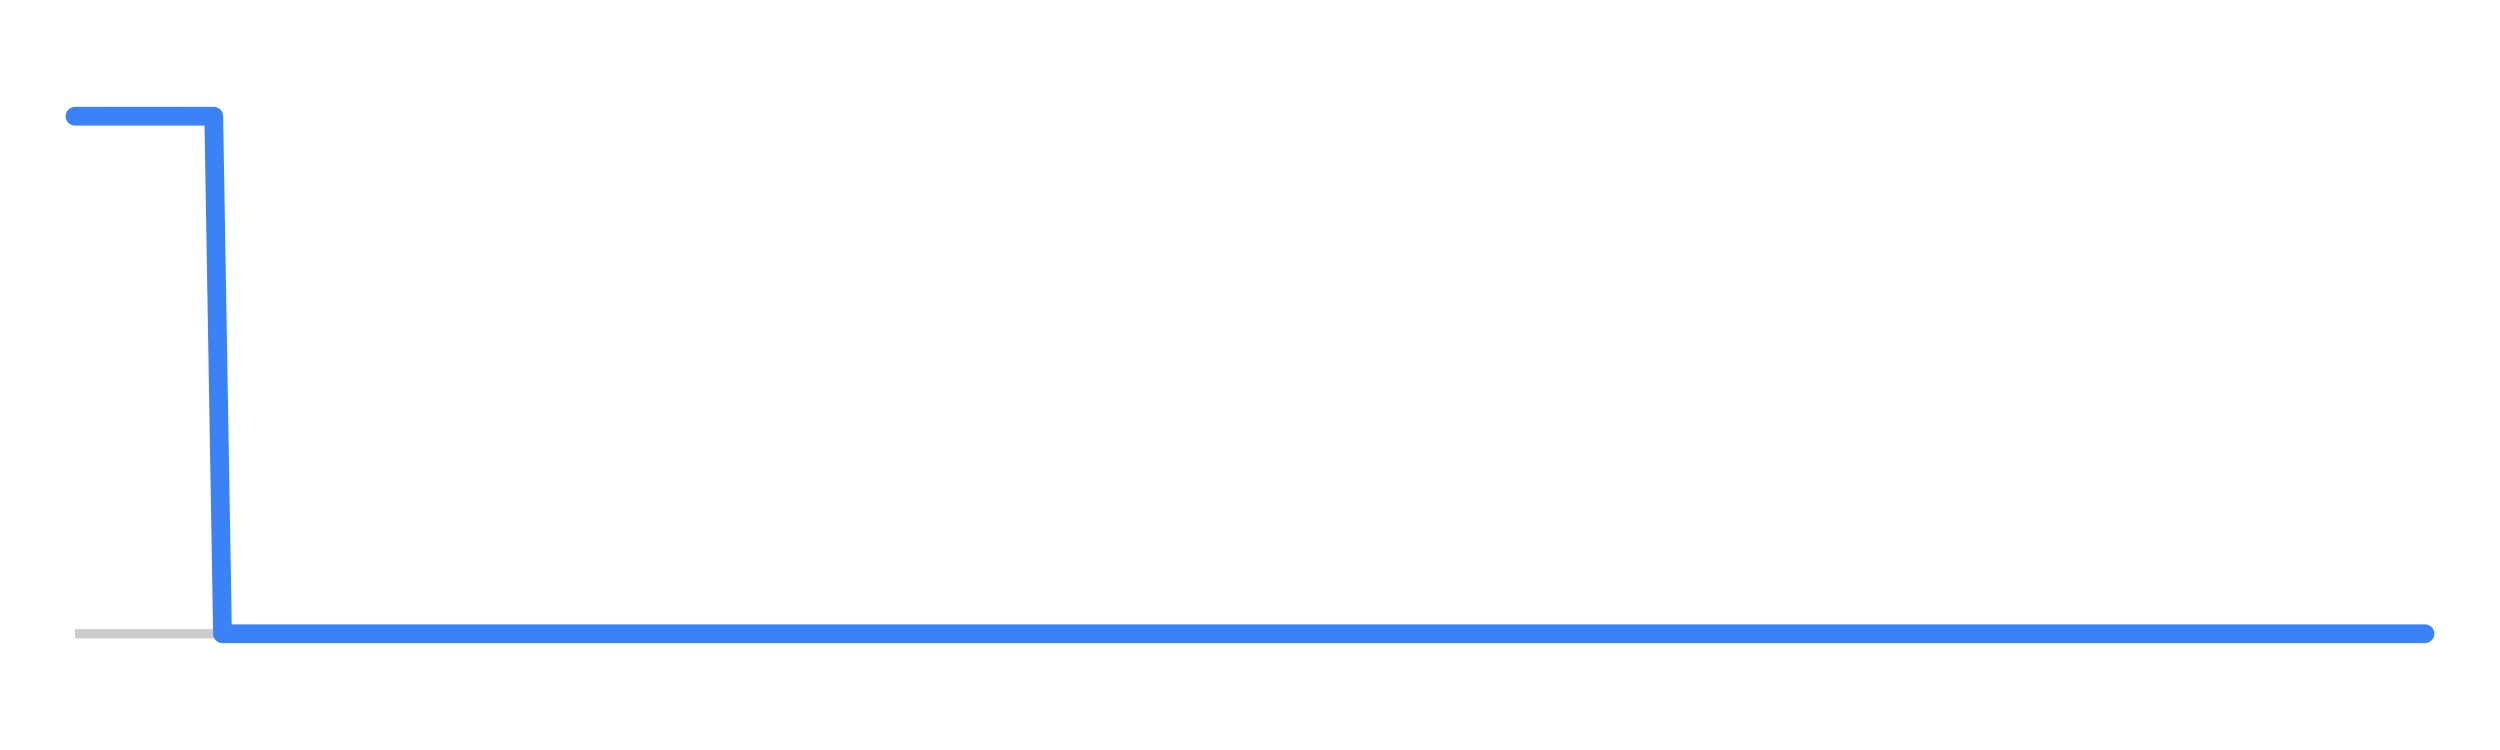
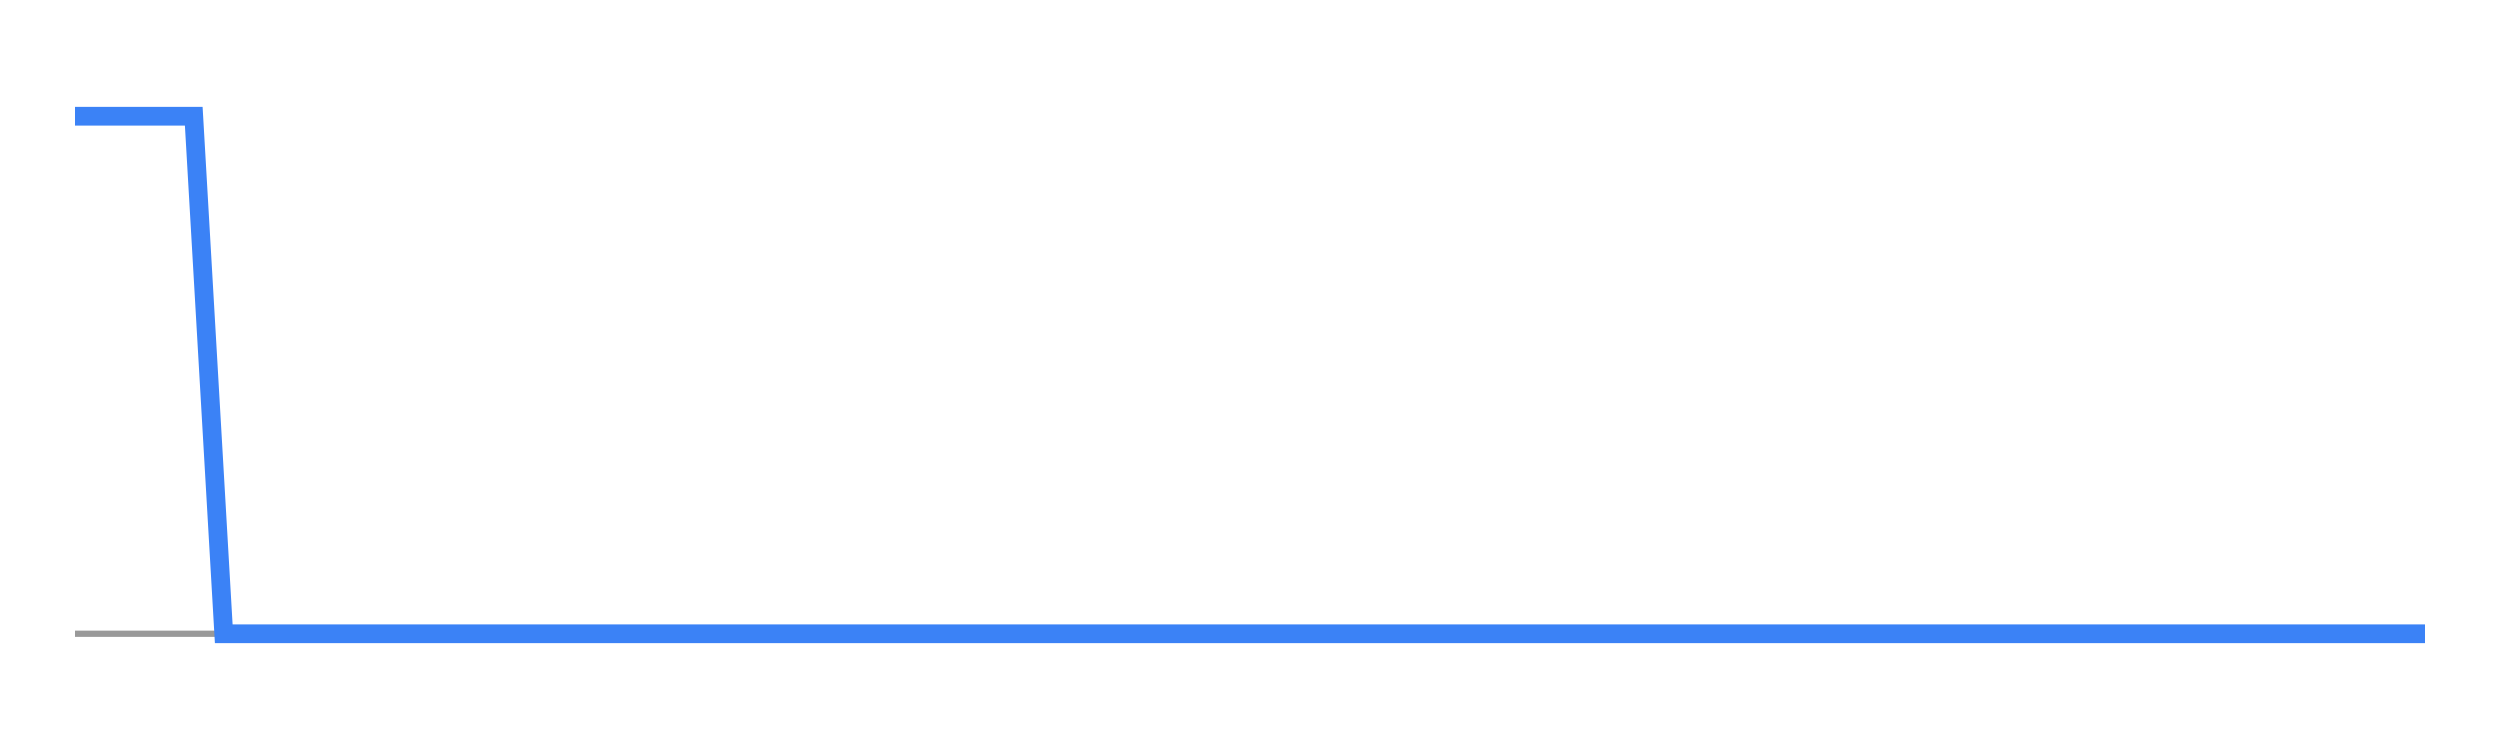
- <svg xmlns="http://www.w3.org/2000/svg" viewBox="0 0 200 60">
-   <line x1="6" y1="50.7" x2="194" y2="50.7" stroke="#ccc" stroke-width="0.75" />
-   <path d="M6.0 9.3 L6.7 9.3 L7.5 9.3 L8.2 9.3 L8.9 9.3 L9.7 9.3 L10.4 9.3 L11.2 9.3 L11.9 9.3 L12.6 9.3 L13.4 9.3 L14.1 9.3 L14.8 9.3 L15.6 9.3 L16.3 9.3 L17.1 9.3 L17.8 50.7 L18.5 50.7 L19.3 50.7 L20.0 50.7 L20.7 50.7 L21.5 50.7 L22.2 50.7 L23.0 50.7 L23.7 50.7 L24.4 50.7 L25.2 50.7 L25.9 50.7 L26.6 50.7 L27.4 50.7 L28.1 50.7 L28.9 50.7 L29.6 50.7 L30.3 50.7 L31.1 50.7 L31.8 50.7 L32.5 50.7 L33.3 50.7 L34.0 50.7 L34.8 50.7 L35.5 50.7 L36.2 50.7 L37.0 50.7 L37.7 50.7 L38.4 50.7 L39.2 50.7 L39.9 50.7 L40.7 50.7 L41.4 50.7 L42.1 50.7 L42.9 50.7 L43.6 50.7 L44.3 50.7 L45.1 50.7 L45.8 50.7 L46.5 50.7 L47.3 50.7 L48.0 50.7 L48.8 50.7 L49.5 50.7 L50.2 50.7 L51.0 50.7 L51.7 50.7 L52.4 50.7 L53.2 50.7 L53.9 50.7 L54.7 50.7 L55.4 50.7 L56.1 50.7 L56.9 50.7 L57.6 50.7 L58.3 50.7 L59.1 50.7 L59.8 50.7 L60.6 50.7 L61.3 50.7 L62.0 50.7 L62.8 50.7 L63.5 50.7 L64.2 50.7 L65.0 50.7 L65.7 50.7 L66.5 50.7 L67.2 50.7 L67.9 50.7 L68.7 50.7 L69.4 50.7 L70.1 50.7 L70.9 50.7 L71.6 50.7 L72.4 50.7 L73.1 50.7 L73.8 50.7 L74.6 50.7 L75.3 50.7 L76.0 50.7 L76.8 50.7 L77.5 50.7 L78.3 50.7 L79.0 50.7 L79.7 50.7 L80.5 50.7 L81.2 50.7 L81.9 50.7 L82.7 50.7 L83.4 50.7 L84.1 50.7 L84.9 50.7 L85.6 50.7 L86.4 50.7 L87.1 50.7 L87.8 50.7 L88.6 50.7 L89.3 50.7 L90.0 50.7 L90.8 50.7 L91.5 50.7 L92.3 50.7 L93.0 50.7 L93.7 50.7 L94.5 50.7 L95.2 50.7 L95.9 50.7 L96.7 50.7 L97.4 50.7 L98.2 50.7 L98.9 50.7 L99.6 50.7 L100.4 50.7 L101.1 50.7 L101.8 50.7 L102.6 50.7 L103.3 50.7 L104.1 50.7 L104.8 50.7 L105.5 50.7 L106.3 50.7 L107.0 50.7 L107.7 50.7 L108.5 50.7 L109.2 50.7 L110.0 50.7 L110.7 50.7 L111.4 50.7 L112.2 50.7 L112.9 50.7 L113.6 50.7 L114.4 50.7 L115.1 50.7 L115.9 50.7 L116.6 50.7 L117.3 50.7 L118.1 50.7 L118.8 50.7 L119.5 50.7 L120.3 50.7 L121.0 50.7 L121.7 50.7 L122.5 50.7 L123.2 50.7 L124.0 50.7 L124.7 50.7 L125.4 50.7 L126.2 50.7 L126.9 50.7 L127.6 50.7 L128.4 50.7 L129.1 50.7 L129.9 50.7 L130.6 50.7 L131.3 50.7 L132.1 50.7 L132.8 50.7 L133.5 50.7 L134.3 50.7 L135.0 50.7 L135.8 50.7 L136.5 50.7 L137.2 50.7 L138.0 50.7 L138.7 50.7 L139.4 50.7 L140.2 50.7 L140.9 50.7 L141.7 50.7 L142.4 50.7 L143.1 50.7 L143.9 50.7 L144.6 50.7 L145.3 50.7 L146.1 50.7 L146.8 50.7 L147.6 50.7 L148.3 50.7 L149.0 50.7 L149.8 50.7 L150.5 50.7 L151.2 50.7 L152.0 50.7 L152.7 50.7 L153.5 50.7 L154.2 50.7 L154.9 50.7 L155.7 50.7 L156.4 50.7 L157.1 50.7 L157.9 50.7 L158.6 50.7 L159.3 50.7 L160.1 50.7 L160.8 50.7 L161.6 50.7 L162.3 50.7 L163.0 50.7 L163.8 50.7 L164.5 50.7 L165.2 50.7 L166.0 50.7 L166.7 50.7 L167.5 50.7 L168.2 50.7 L168.9 50.7 L169.7 50.7 L170.4 50.7 L171.1 50.7 L171.9 50.7 L172.6 50.7 L173.4 50.7 L174.1 50.7 L174.8 50.7 L175.6 50.7 L176.3 50.7 L177.0 50.7 L177.8 50.7 L178.5 50.7 L179.3 50.7 L180.0 50.7 L180.7 50.7 L181.5 50.7 L182.2 50.7 L182.9 50.7 L183.7 50.7 L184.4 50.7 L185.2 50.7 L185.9 50.7 L186.6 50.7 L187.4 50.7 L188.1 50.7 L188.8 50.7 L189.6 50.7 L190.3 50.7 L191.1 50.7 L191.8 50.7 L192.5 50.7 L193.3 50.7 L194.0 50.7" fill="none" stroke="#3b82f6" stroke-width="1.5" stroke-linecap="round" stroke-linejoin="round" />
+ <svg xmlns="http://www.w3.org/2000/svg" width="200" height="60" viewBox="0 0 200 60">
+   <line x1="6" y1="50.7" x2="194" y2="50.7" stroke="#999" stroke-width="0.5" />
+   <polyline points="6.0,9.3 8.4,9.3 10.8,9.3 13.1,9.3 15.5,9.3 17.9,50.7 20.3,50.7 22.7,50.7 25.0,50.7 27.4,50.7 29.8,50.7 32.2,50.7 34.6,50.7 36.9,50.7 39.3,50.7 41.7,50.7 44.1,50.7 46.5,50.7 48.8,50.7 51.2,50.7 53.6,50.7 56.0,50.7 58.4,50.7 60.7,50.7 63.1,50.7 65.5,50.7 67.9,50.7 70.3,50.7 72.6,50.7 75.0,50.7 77.4,50.7 79.8,50.7 82.2,50.7 84.5,50.7 86.9,50.7 89.3,50.7 91.7,50.7 94.1,50.7 96.4,50.7 98.8,50.7 101.2,50.7 103.6,50.7 105.9,50.7 108.3,50.7 110.7,50.7 113.1,50.7 115.5,50.7 117.8,50.7 120.2,50.7 122.6,50.7 125.0,50.7 127.4,50.7 129.7,50.7 132.1,50.7 134.5,50.7 136.9,50.7 139.3,50.7 141.6,50.7 144.0,50.7 146.4,50.7 148.8,50.7 151.2,50.7 153.5,50.7 155.9,50.7 158.3,50.7 160.7,50.7 163.1,50.7 165.4,50.7 167.8,50.7 170.2,50.7 172.6,50.7 175.0,50.7 177.3,50.7 179.7,50.7 182.1,50.7 184.5,50.7 186.9,50.7 189.2,50.7 191.6,50.7 194.0,50.7" fill="none" stroke="#3b82f6" stroke-width="1.5" />
</svg>
